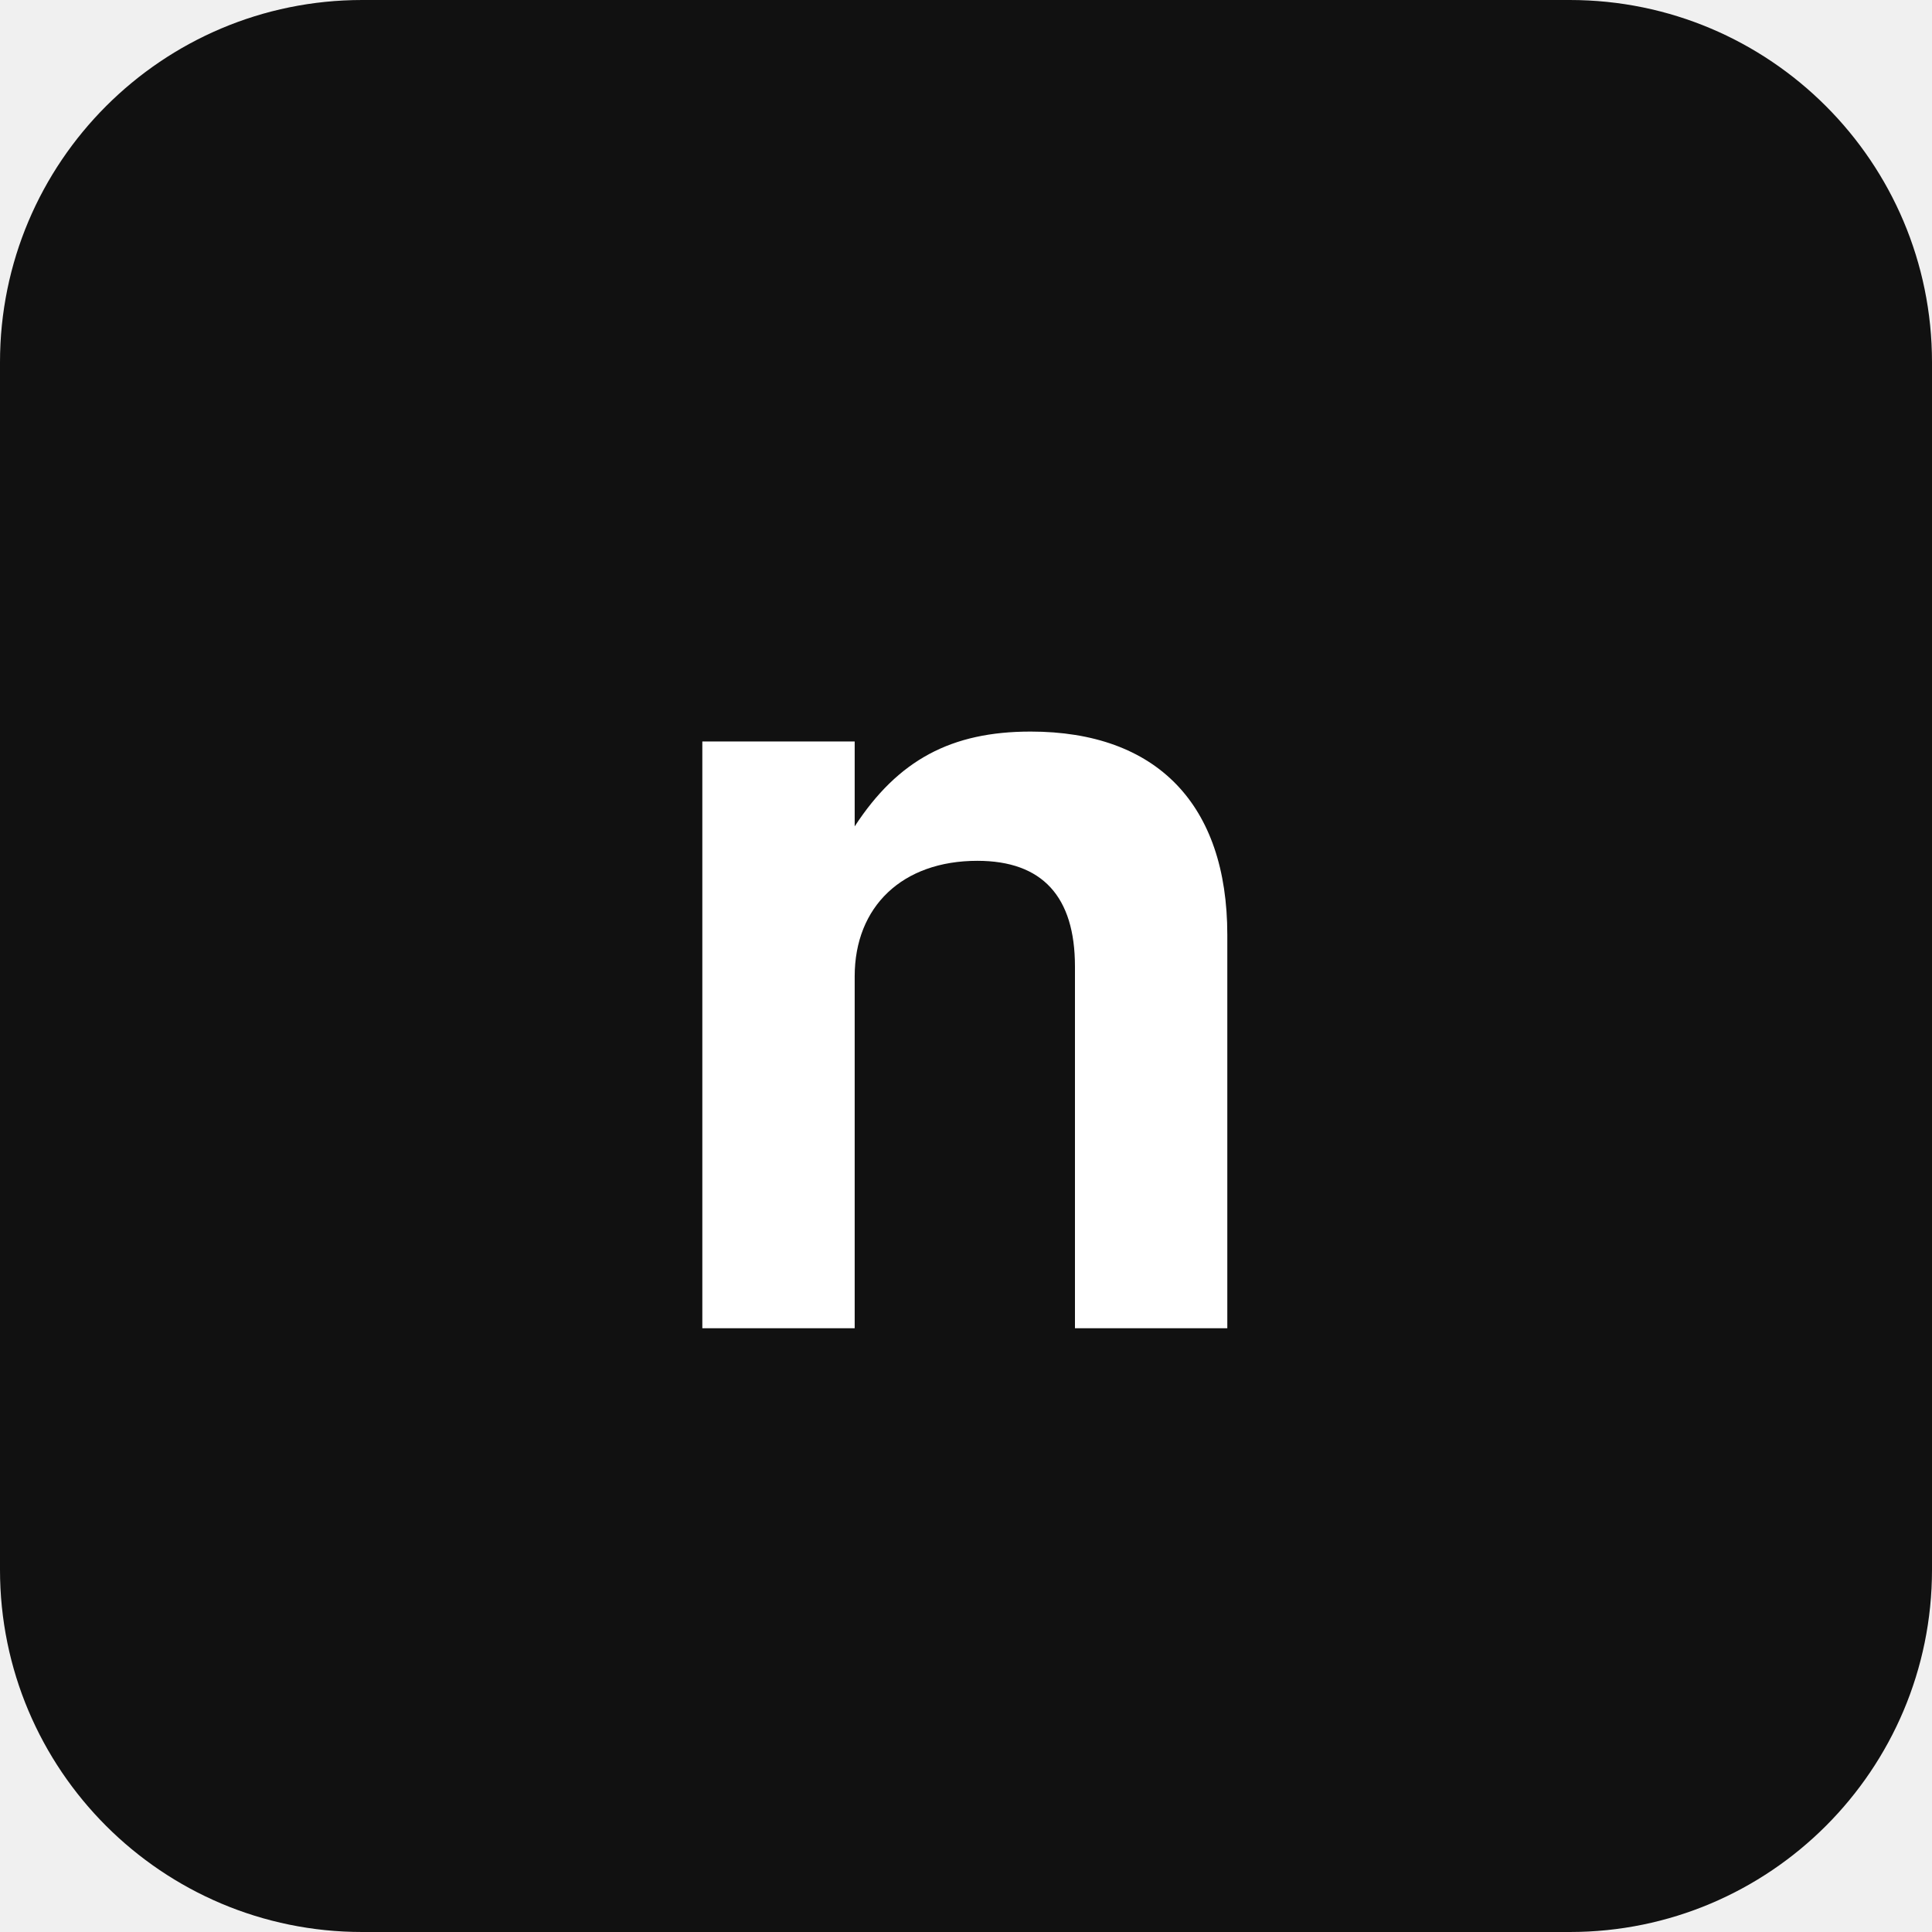
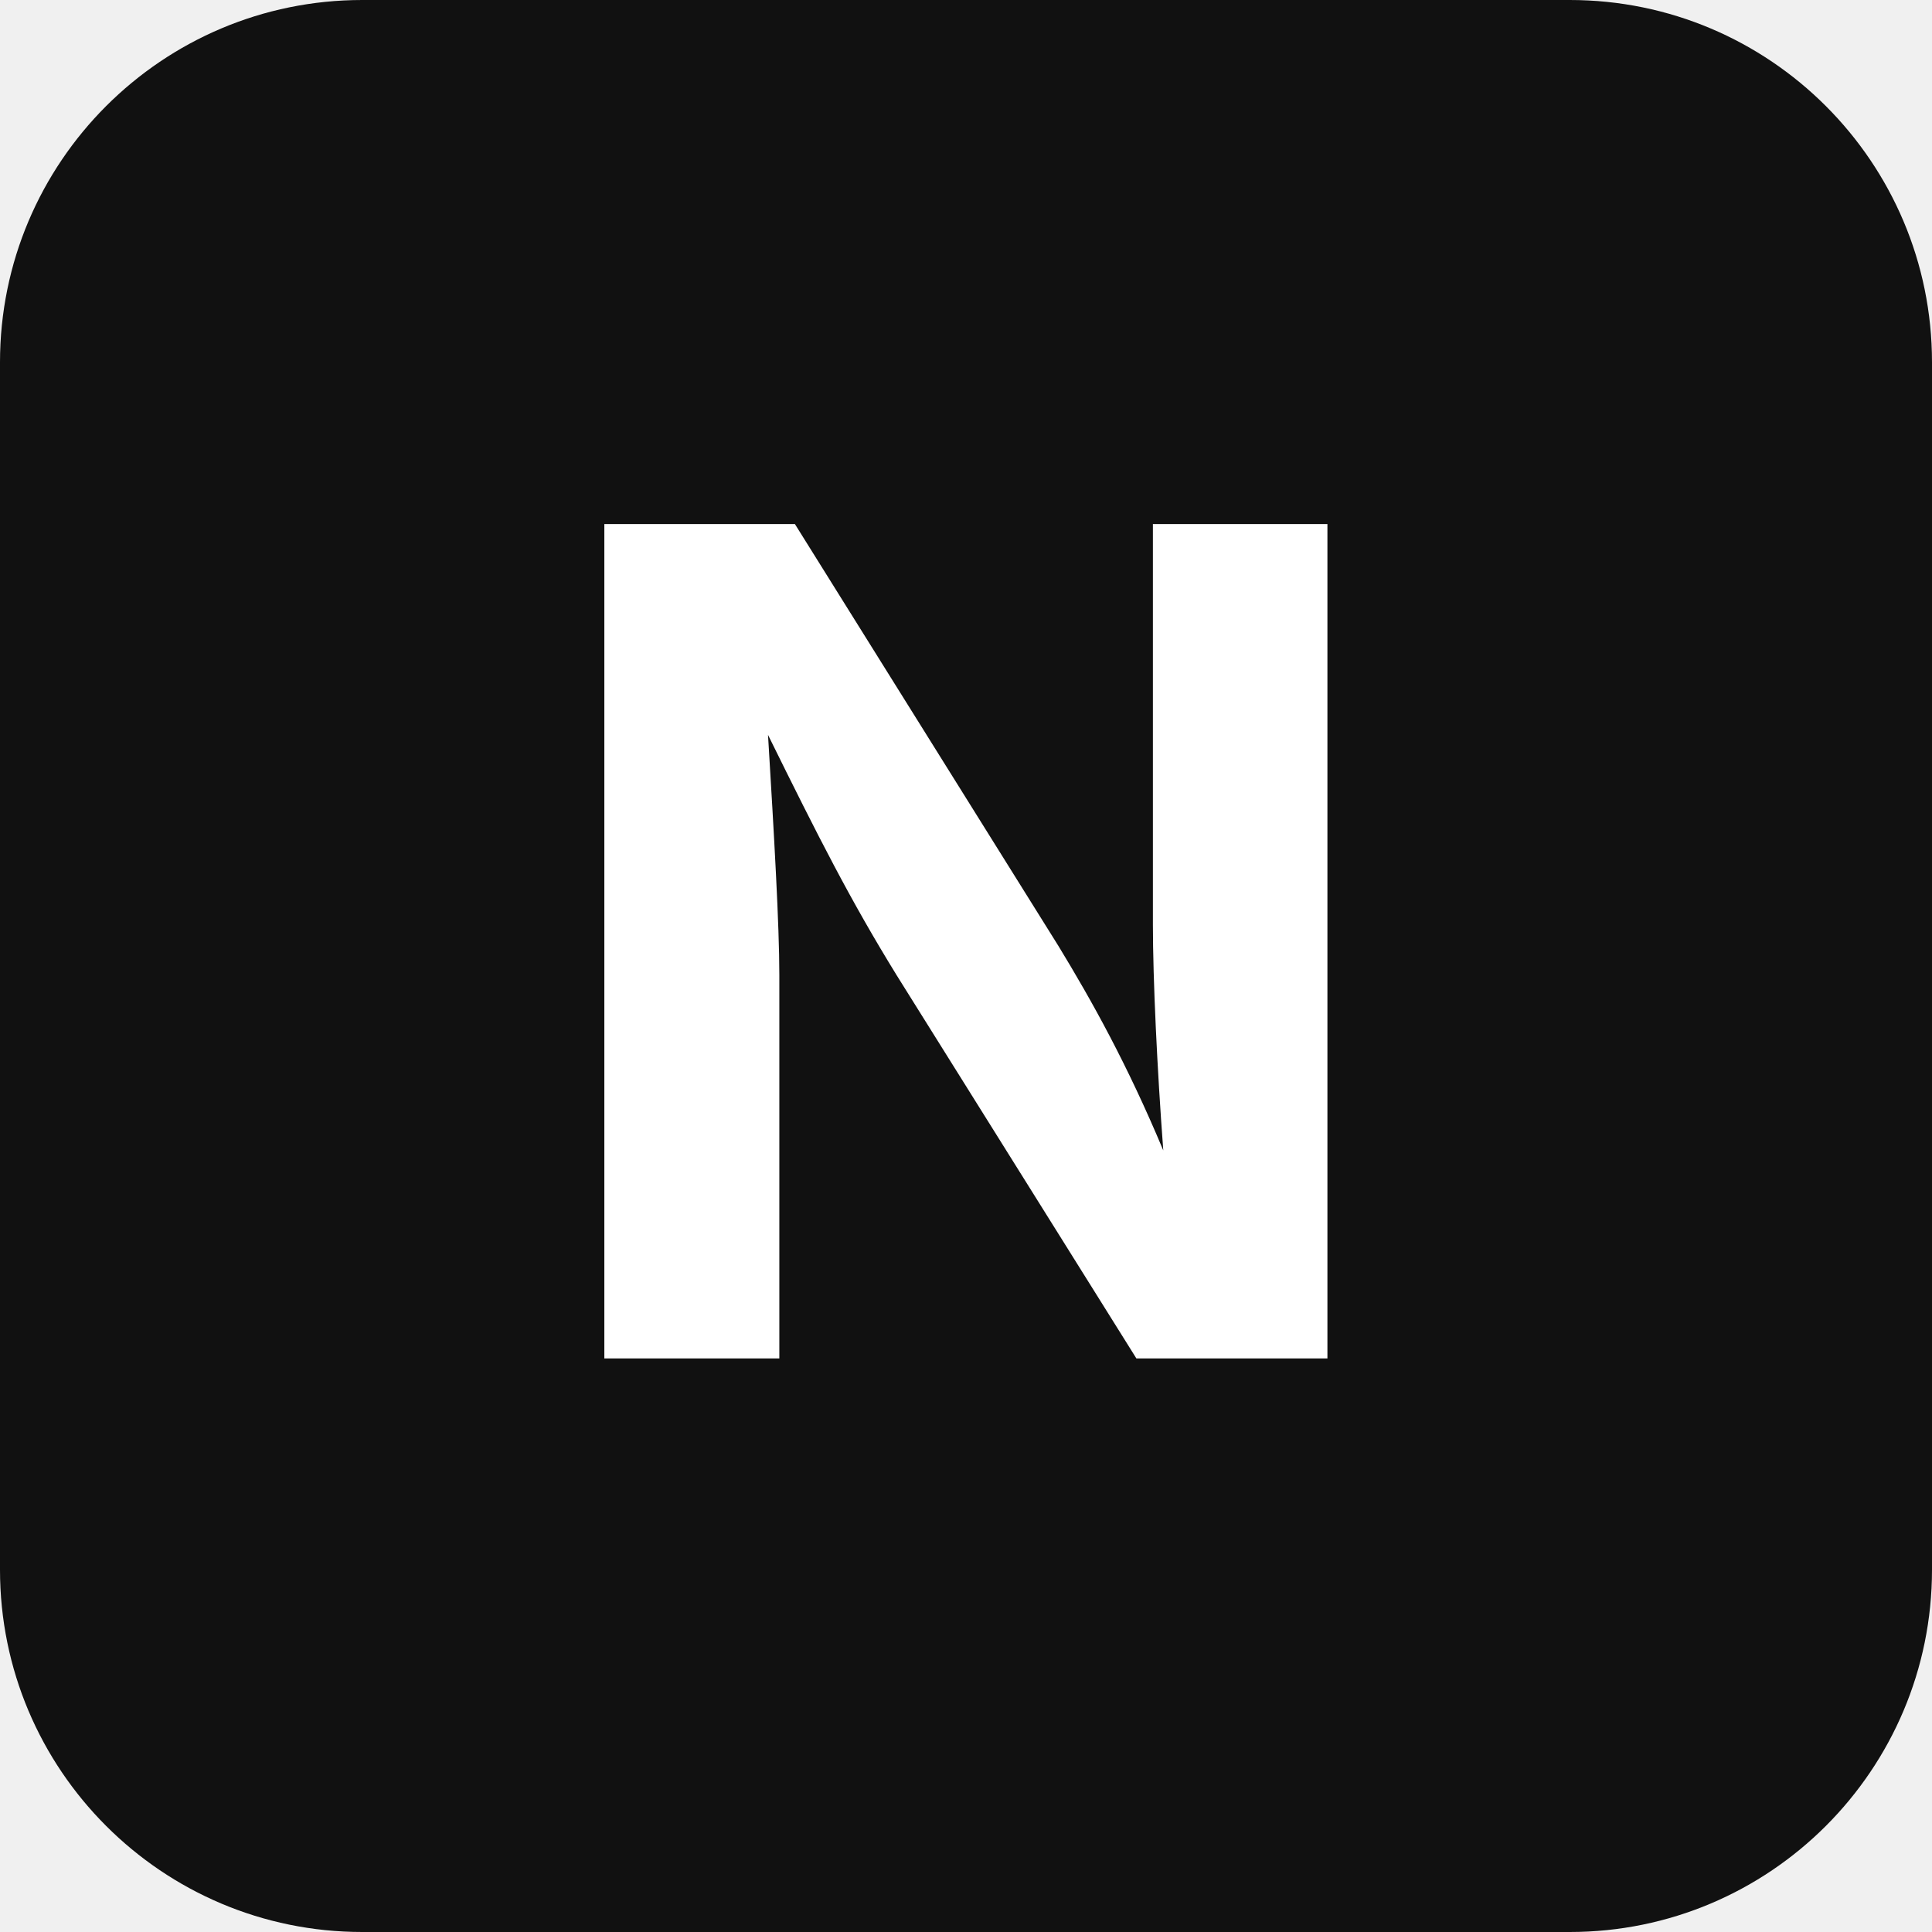
<svg xmlns="http://www.w3.org/2000/svg" viewBox="0 0 64 64">
  <rect width="64" height="64" rx="12" fill="#111" />
-   <text x="32" y="44" font-family="-apple-system,Helvetica,Arial,sans-serif" font-size="36" font-weight="700" fill="#fff" text-anchor="middle">n</text>
+   <text x="32" y="45" font-family="Inter,-apple-system,Helvetica,Arial,sans-serif" font-size="38" font-weight="700" fill="#fff" text-anchor="middle">N</text>
</svg>
